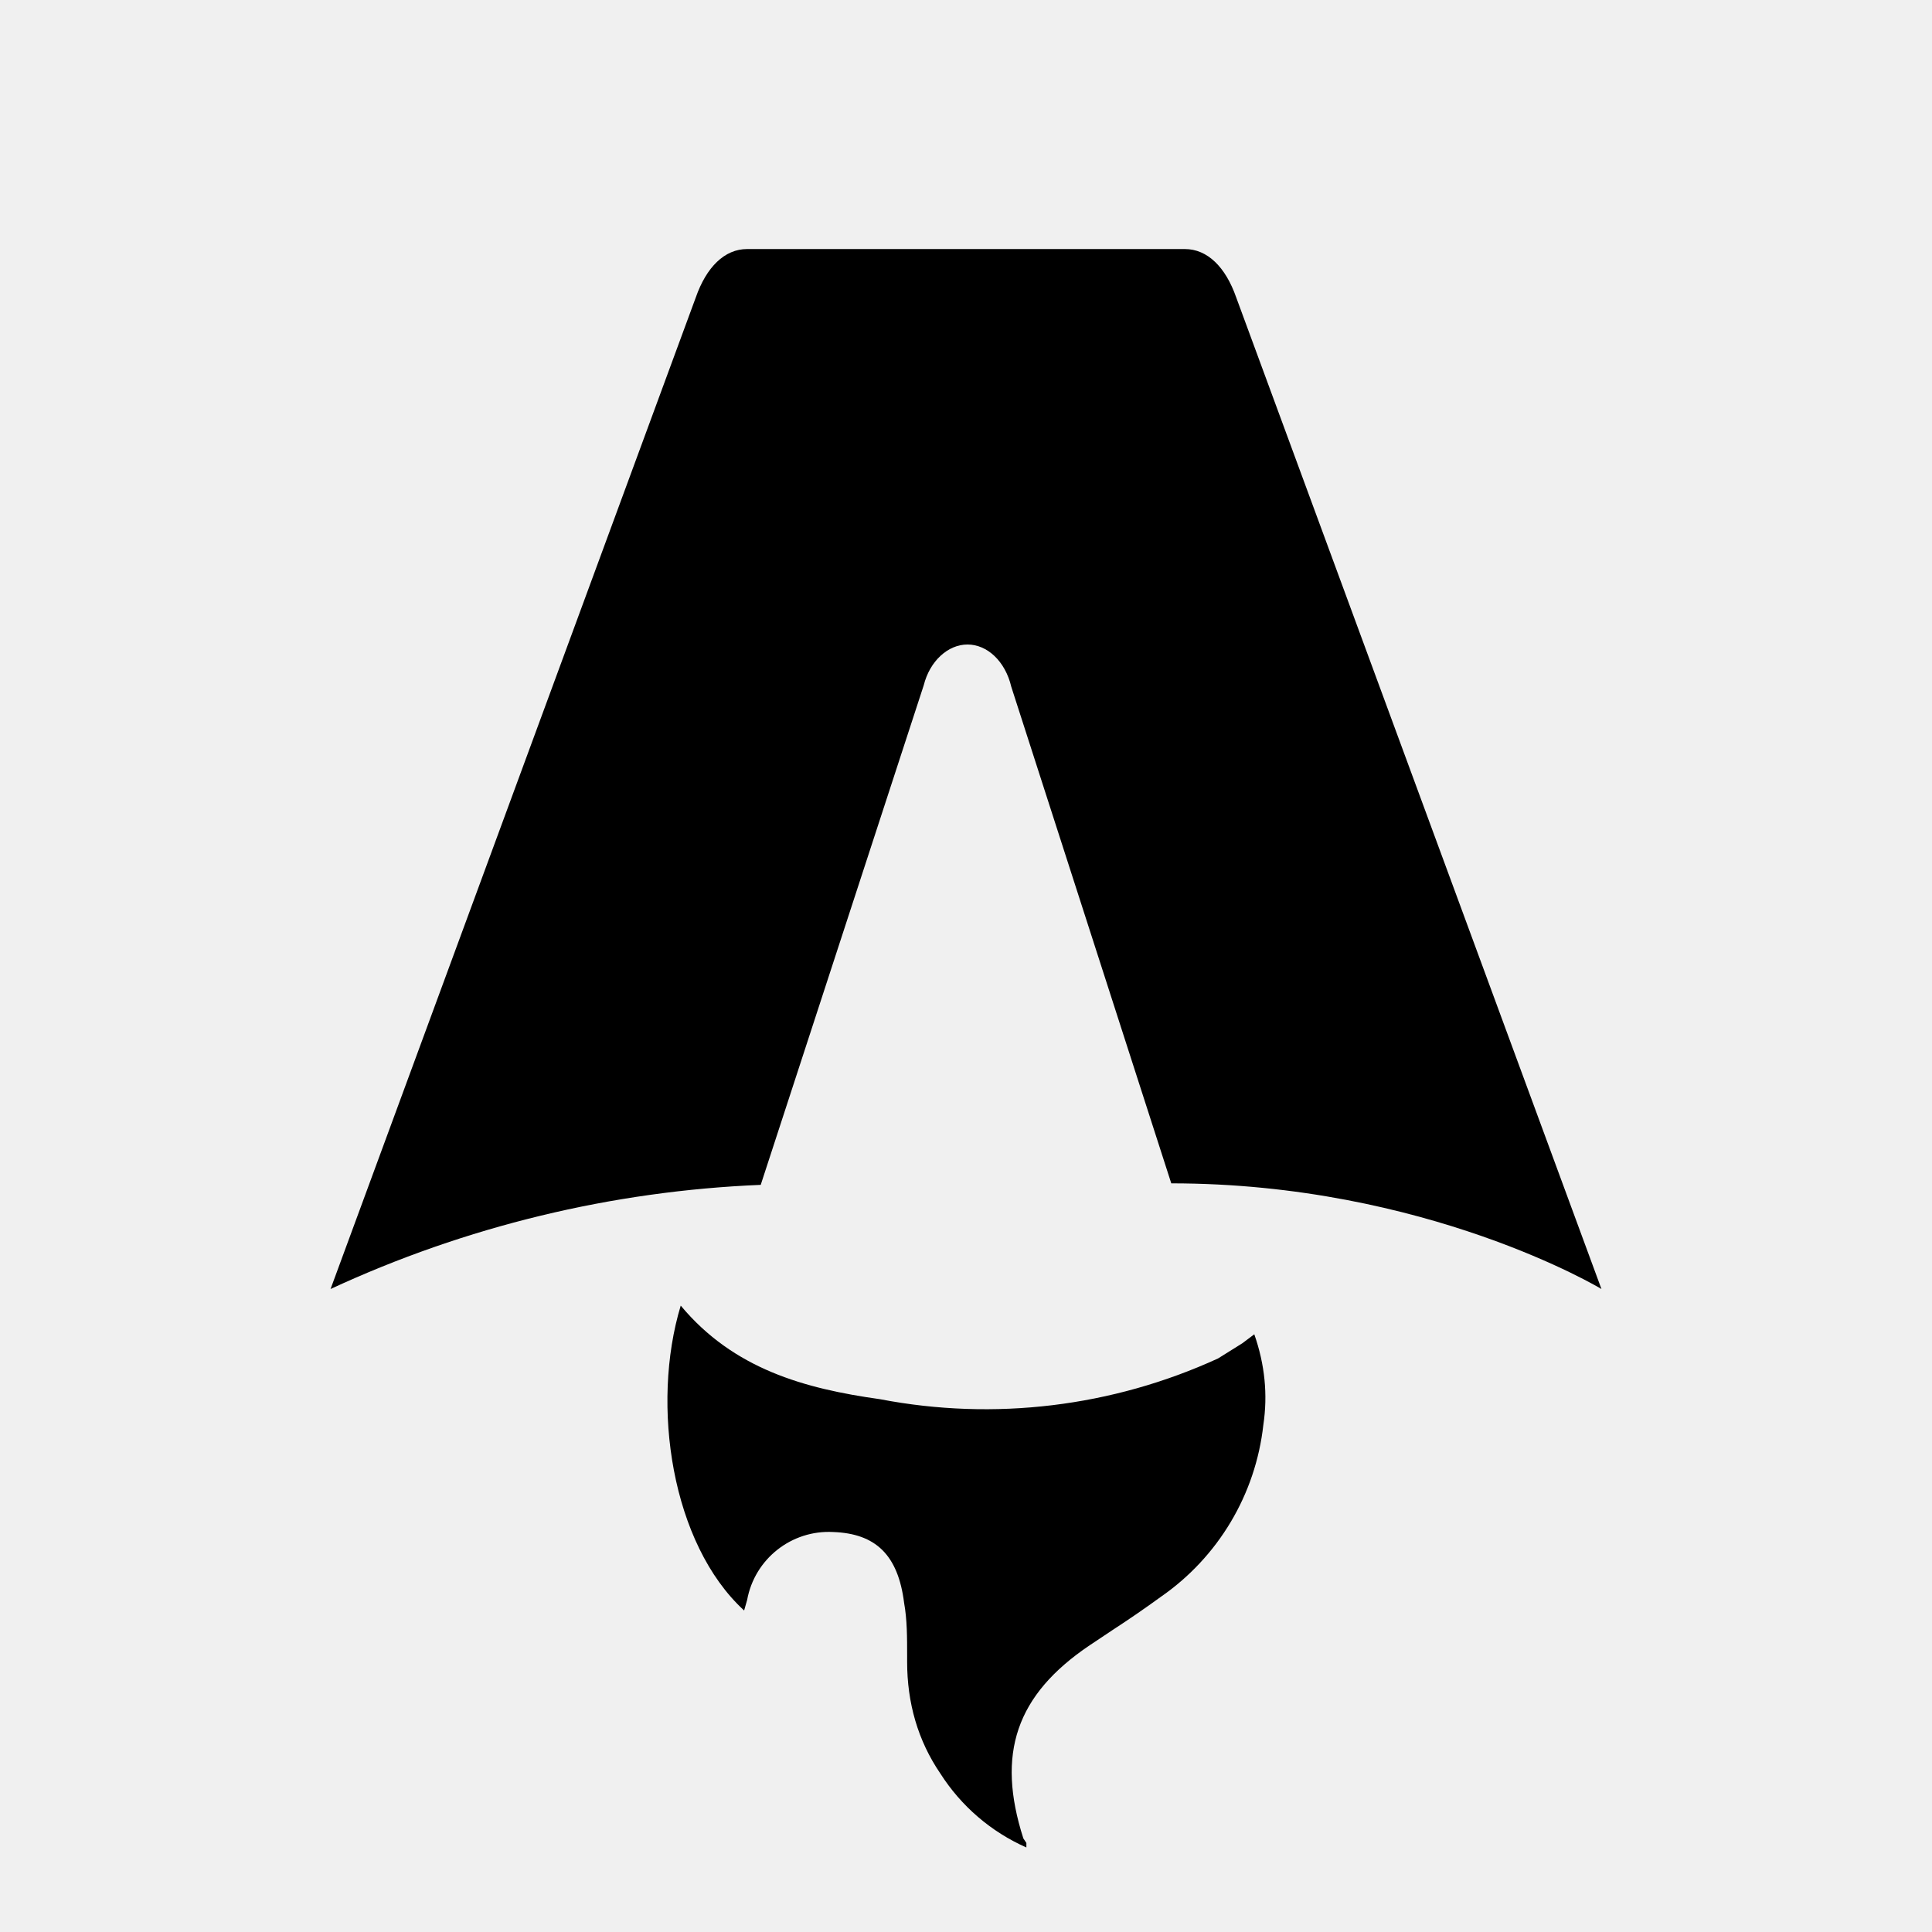
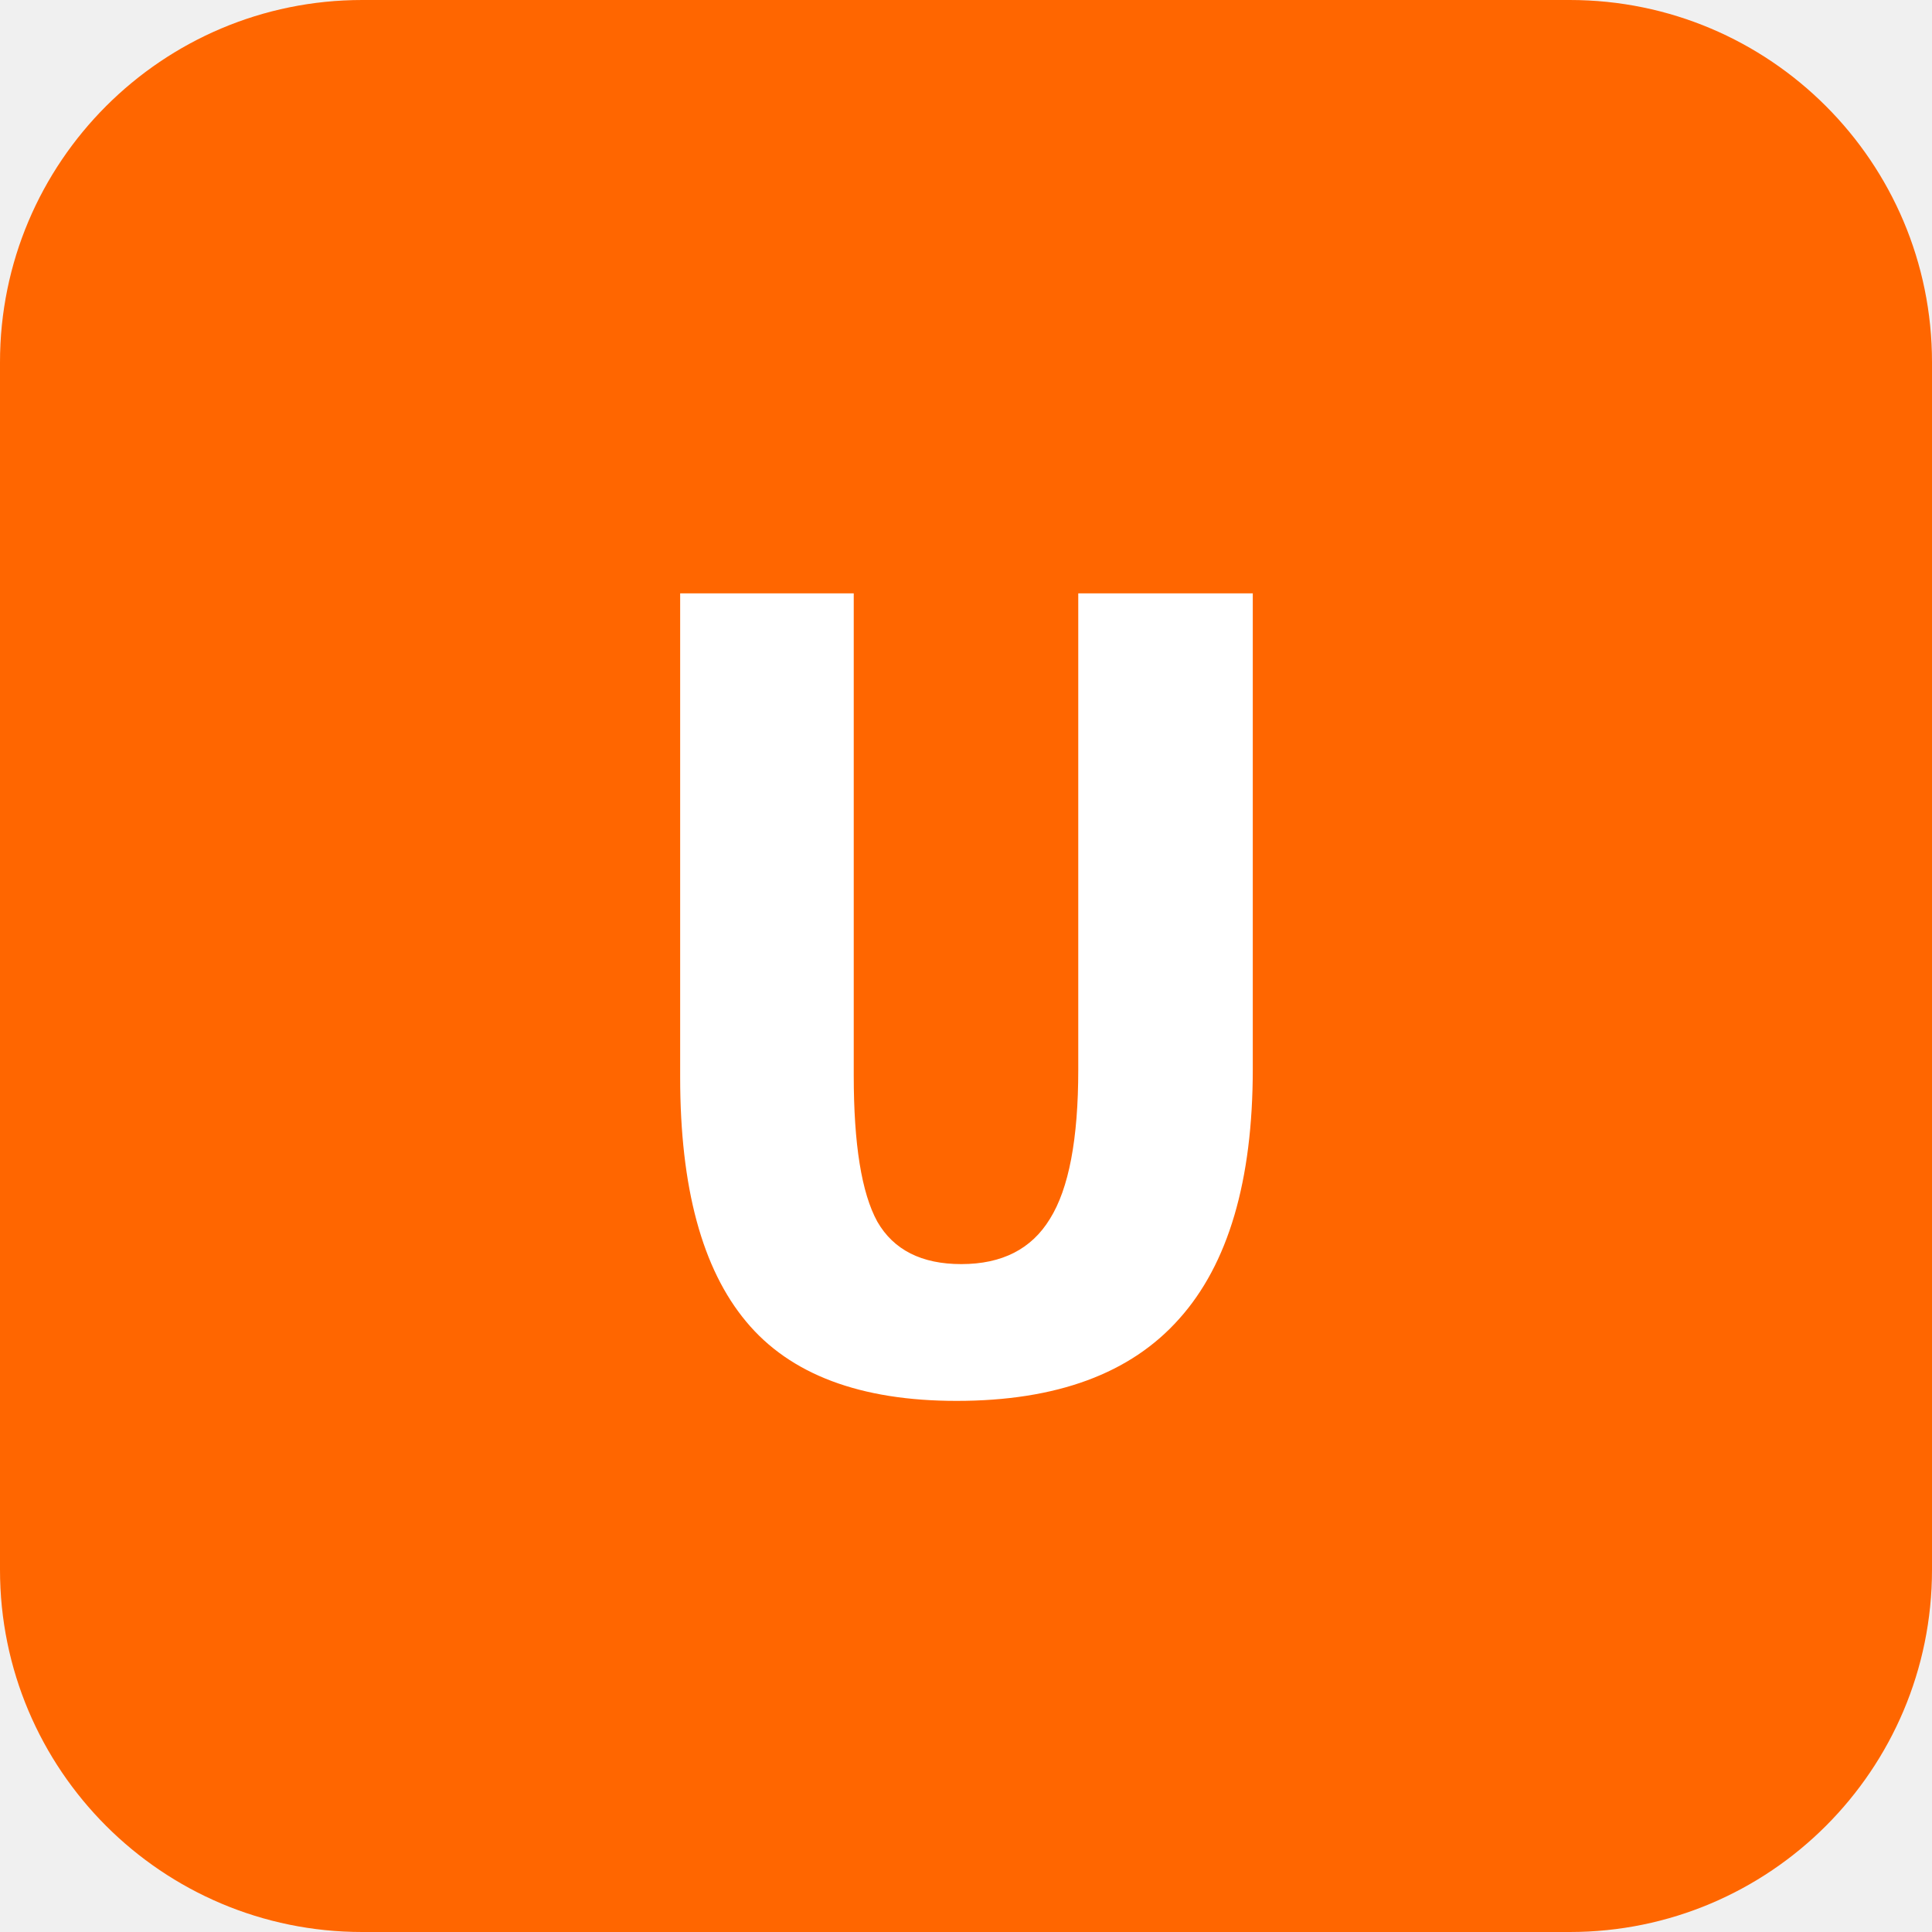
- <svg xmlns="http://www.w3.org/2000/svg" fill="none" viewBox="0 0 128 128">
-   <path d="M50.4 78.5a75.1 75.1 0 0 0-28.5 6.9l24.2-65.7c.7-2 1.9-3.2 3.4-3.2h29c1.5 0 2.7 1.2 3.4 3.2l24.2 65.7s-11.6-7-28.5-7L67 45.5c-.4-1.7-1.6-2.8-2.9-2.8-1.3 0-2.5 1.1-2.9 2.7L50.4 78.5Zm-1.1 28.2Zm-4.2-20.2c-2 6.6-.6 15.8 4.2 20.2a17.5 17.5 0 0 1 .2-.7 5.5 5.5 0 0 1 5.7-4.5c2.8.1 4.3 1.5 4.7 4.7.2 1.1.2 2.3.2 3.5v.4c0 2.7.7 5.2 2.2 7.4a13 13 0 0 0 5.7 4.9v-.3l-.2-.3c-1.8-5.6-.5-9.5 4.4-12.8l1.5-1a73 73 0 0 0 3.2-2.2 16 16 0 0 0 6.8-11.4c.3-2 .1-4-.6-6l-.8.6-1.6 1a37 37 0 0 1-22.4 2.7c-5-.7-9.7-2-13.2-6.2Z" />
-   <style>
-         path { fill: #000; }
-         @media (prefers-color-scheme: dark) {
-             path { fill: #FFF; }
-         }
-     </style>
+ <svg xmlns="http://www.w3.org/2000/svg" viewBox="0 0 32 32">
+   <rect width="32" height="32" rx="6" fill="#ff6600" />
+   <text x="16" y="23" text-anchor="middle" font-family="'Courier New', monospace" font-weight="bold" font-size="20" fill="white">U</text>
</svg>
